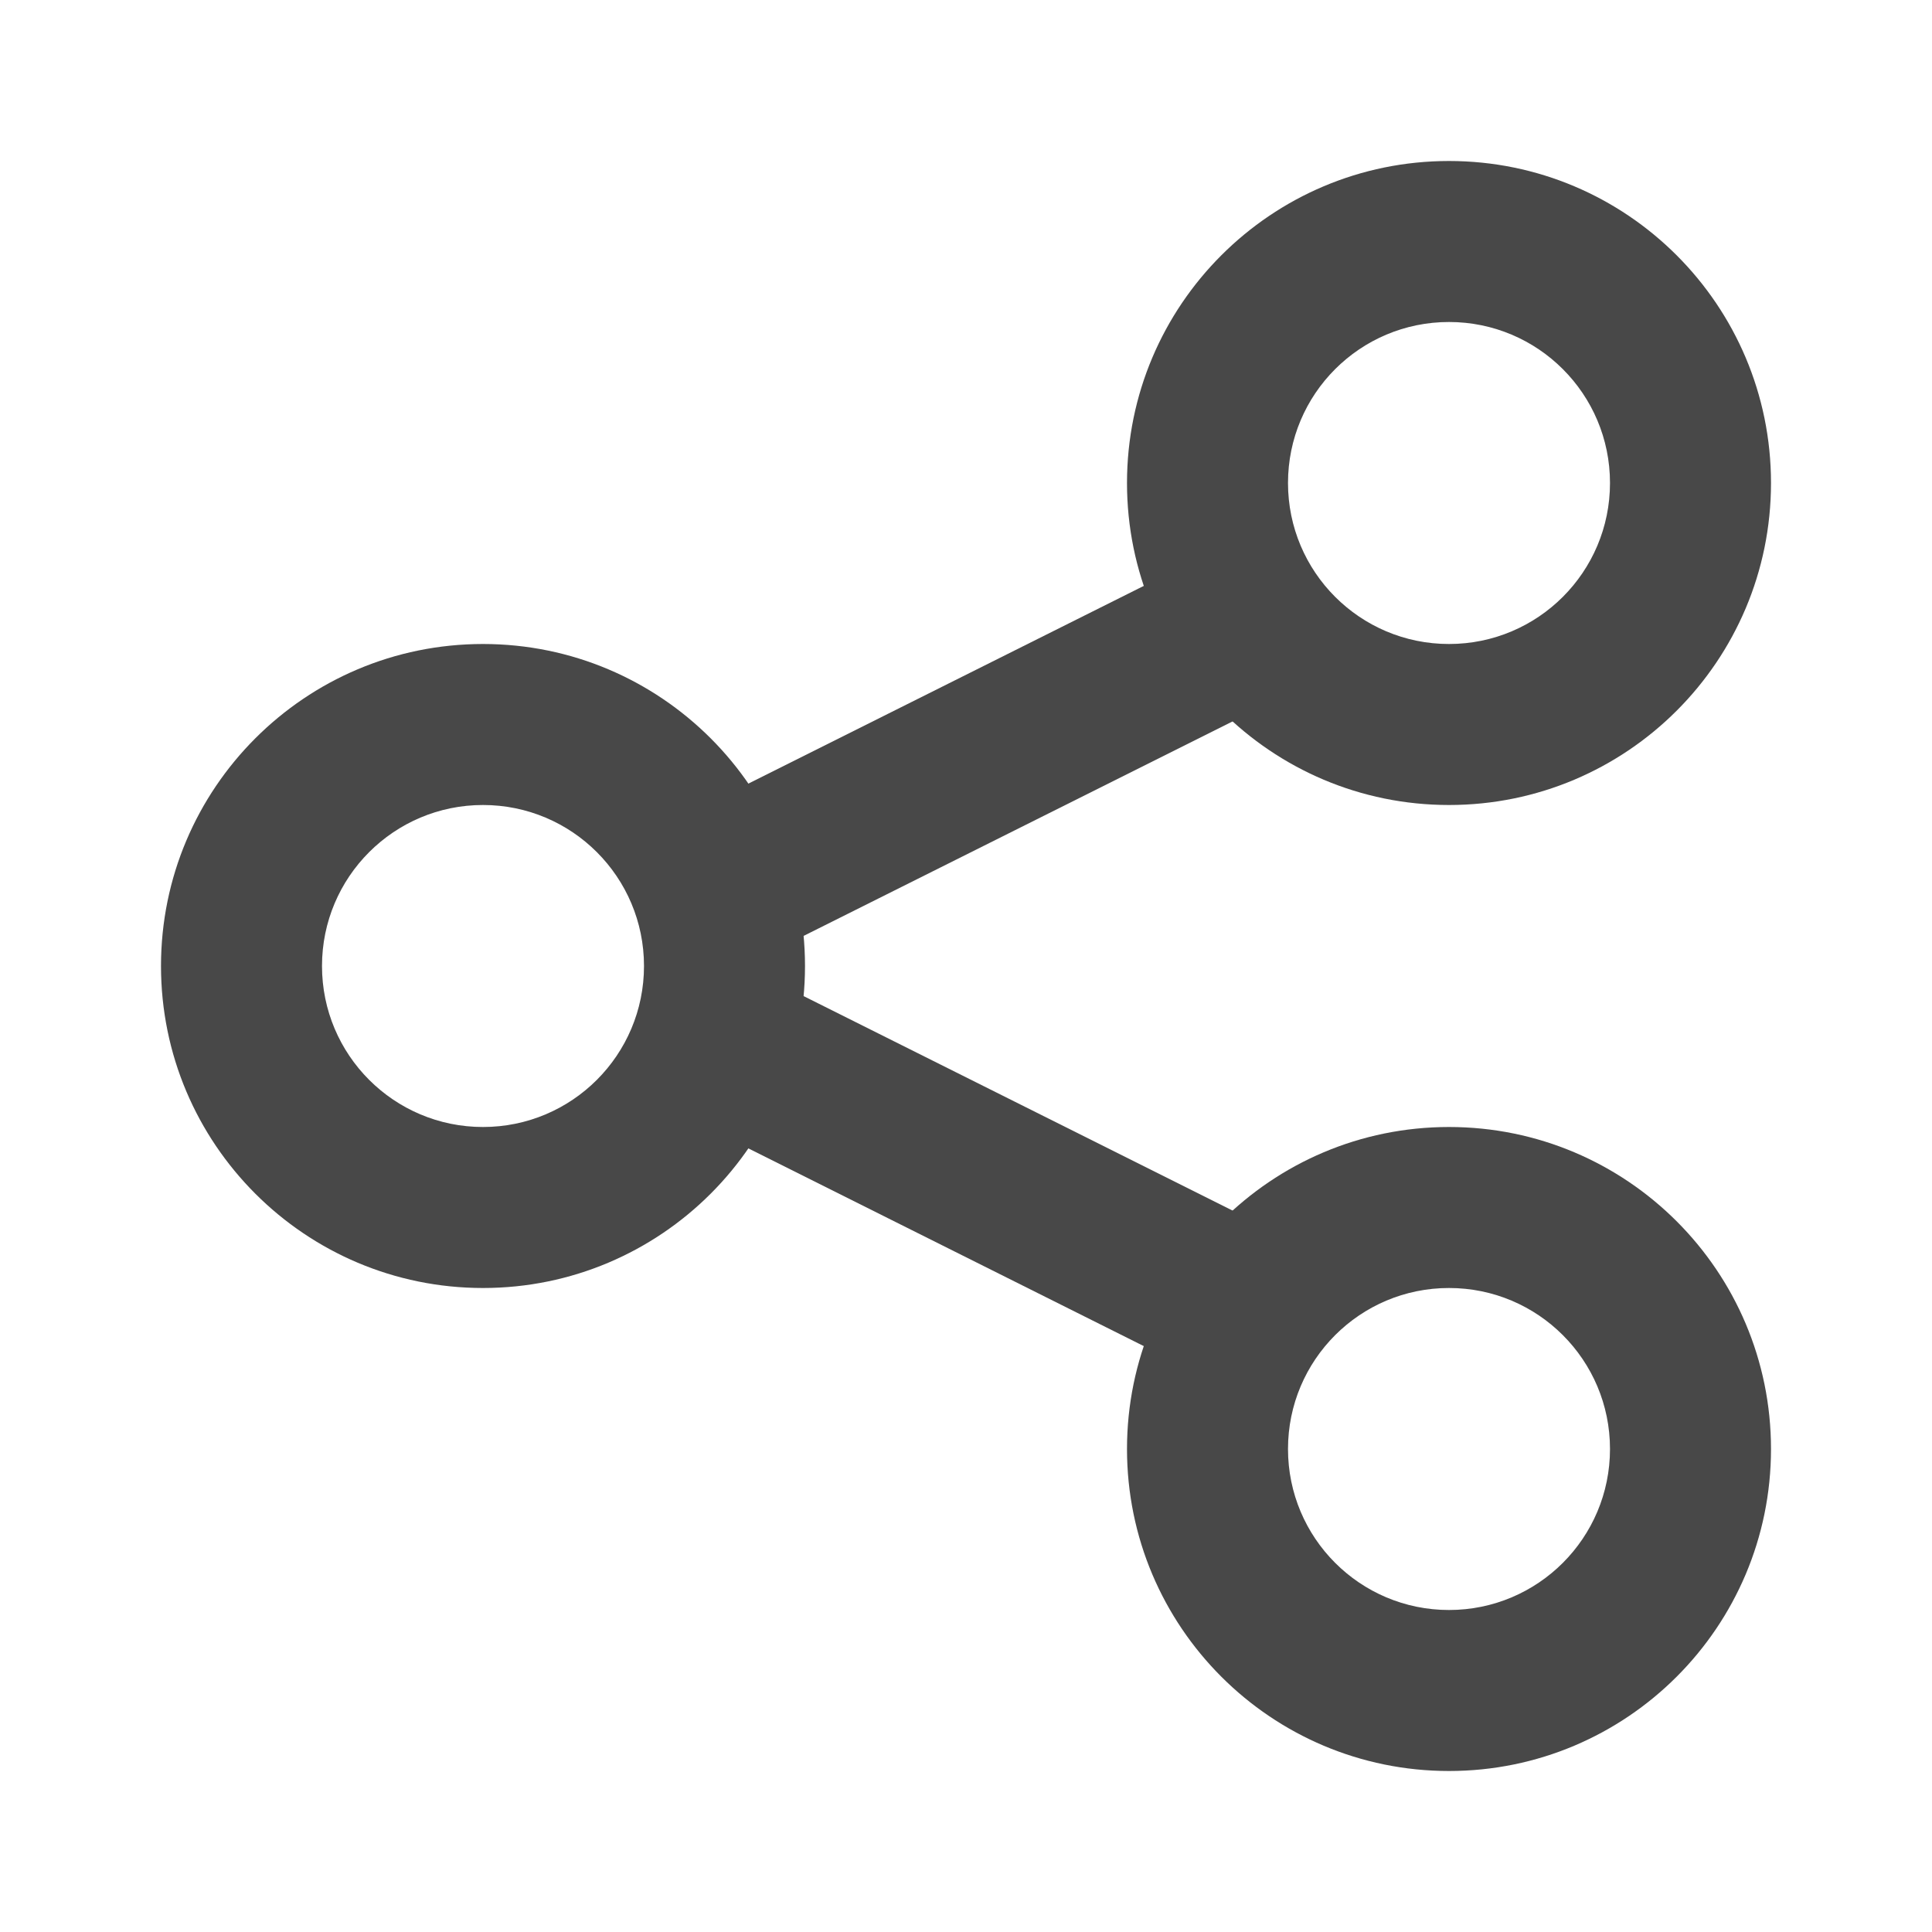
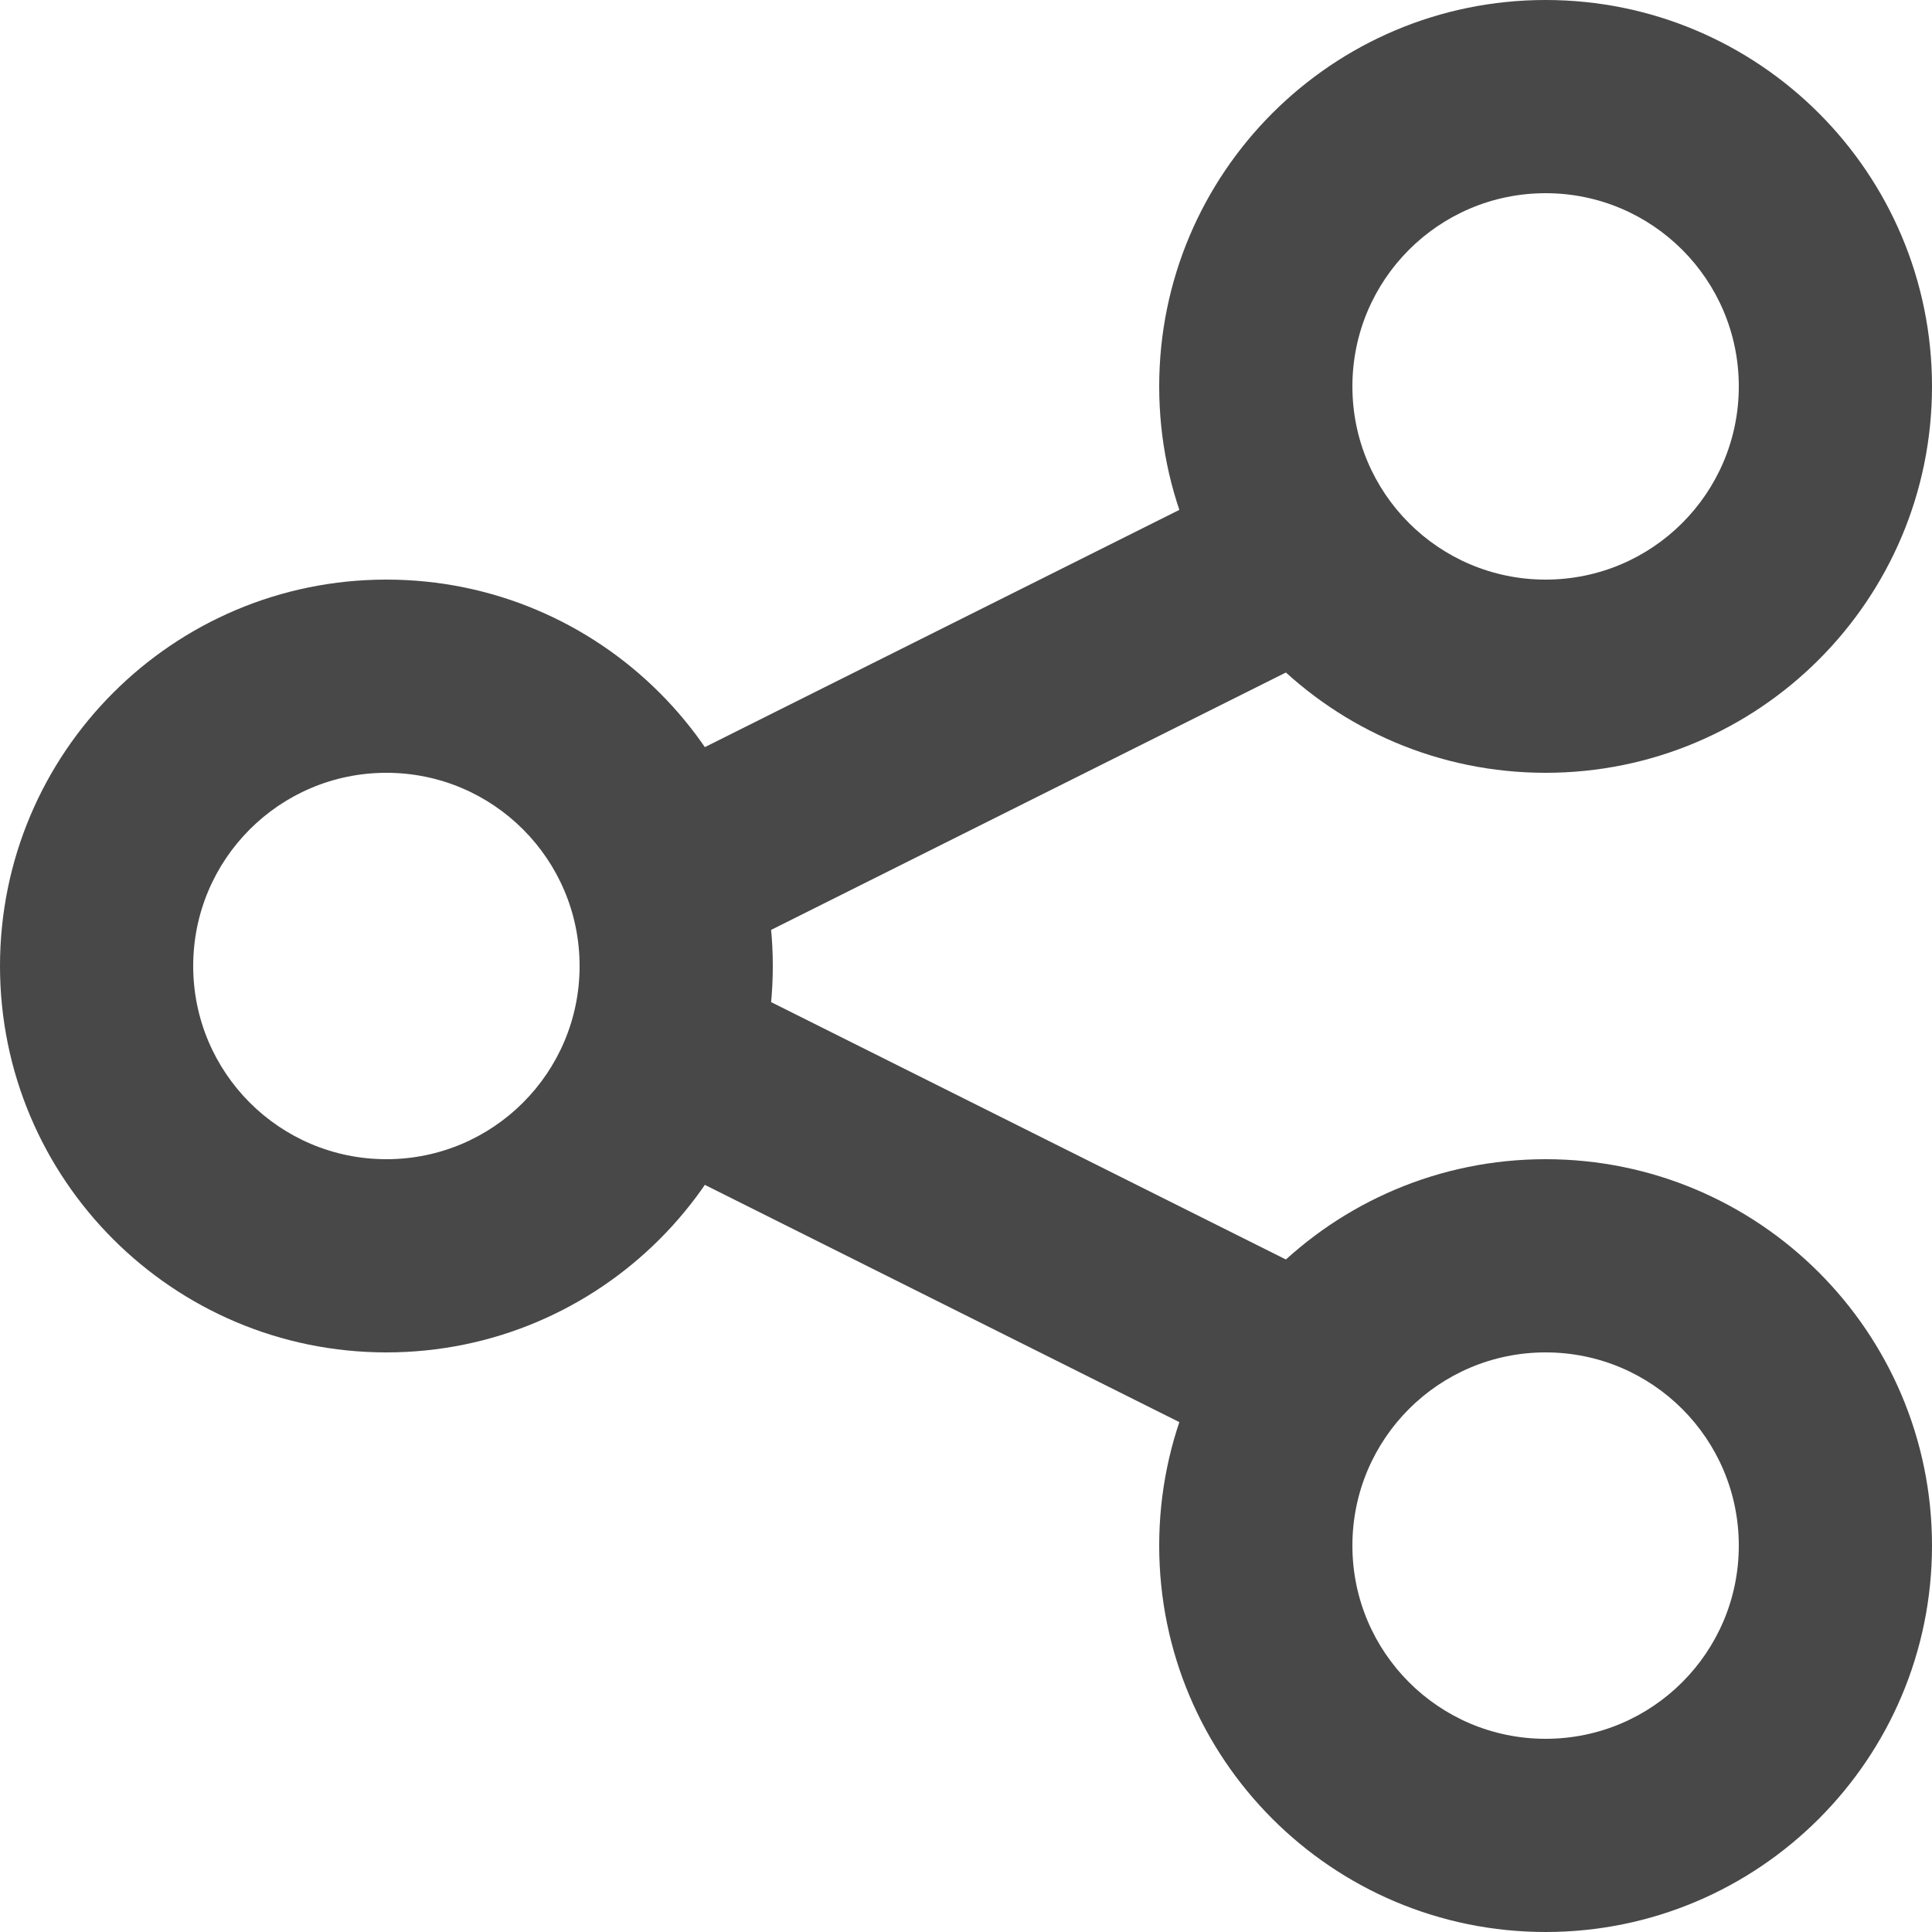
- <svg xmlns="http://www.w3.org/2000/svg" width="24" height="24" viewBox="0 0 24 24" fill="none">
-   <path fill-rule="evenodd" clip-rule="evenodd" d="M6 14C7.105 14 8 13.105 8 12C8 10.895 7.105 10 6 10C4.895 10 4 10.895 4 12C4 13.105 4.895 14 6 14ZM6 16C8.209 16 10 14.209 10 12C10 9.791 8.209 8 6 8C3.791 8 2 9.791 2 12C2 14.209 3.791 16 6 16Z" fill="#484848" />
-   <path fill-rule="evenodd" clip-rule="evenodd" d="M18 8C19.105 8 20 7.105 20 6C20 4.895 19.105 4 18 4C16.895 4 16 4.895 16 6C16 7.105 16.895 8 18 8ZM18 10C20.209 10 22 8.209 22 6C22 3.791 20.209 2 18 2C15.791 2 14 3.791 14 6C14 8.209 15.791 10 18 10Z" fill="#484848" />
-   <path fill-rule="evenodd" clip-rule="evenodd" d="M18 20C19.105 20 20 19.105 20 18C20 16.895 19.105 16 18 16C16.895 16 16 16.895 16 18C16 19.105 16.895 20 18 20ZM18 22C20.209 22 22 20.209 22 18C22 15.791 20.209 14 18 14C15.791 14 14 15.791 14 18C14 20.209 15.791 22 18 22Z" fill="#484848" />
-   <path fill-rule="evenodd" clip-rule="evenodd" d="M15.894 7.553C16.141 8.047 15.941 8.647 15.447 8.894L9.447 11.894C8.953 12.141 8.353 11.941 8.106 11.447C7.859 10.953 8.059 10.353 8.553 10.106L14.553 7.106C15.047 6.859 15.647 7.059 15.894 7.553Z" fill="#484848" />
-   <path fill-rule="evenodd" clip-rule="evenodd" d="M15.894 16.447C15.647 16.941 15.047 17.141 14.553 16.894L8.553 13.894C8.059 13.647 7.859 13.047 8.106 12.553C8.353 12.059 8.953 11.859 9.447 12.106L15.447 15.106C15.941 15.353 16.141 15.953 15.894 16.447Z" fill="#484848" />
+ <svg xmlns="http://www.w3.org/2000/svg" width="20" height="20" viewBox="0 0 20 20" fill="none">
+   <path fill-rule="evenodd" clip-rule="evenodd" d="M4 12C5.105 12 6 11.105 6 10C6 8.895 5.105 8 4 8C2.895 8 2 8.895 2 10C2 11.105 2.895 12 4 12ZM4 14C6.209 14 8 12.209 8 10C8 7.791 6.209 6 4 6C1.791 6 0 7.791 0 10C0 12.209 1.791 14 4 14Z" fill="#484848" />
+   <path fill-rule="evenodd" clip-rule="evenodd" d="M16 6C17.105 6 18 5.105 18 4C18 2.895 17.105 2 16 2C14.895 2 14 2.895 14 4C14 5.105 14.895 6 16 6ZM16 8C18.209 8 20 6.209 20 4C20 1.791 18.209 0 16 0C13.791 0 12 1.791 12 4C12 6.209 13.791 8 16 8Z" fill="#484848" />
+   <path fill-rule="evenodd" clip-rule="evenodd" d="M16 18C17.105 18 18 17.105 18 16C18 14.895 17.105 14 16 14C14.895 14 14 14.895 14 16C14 17.105 14.895 18 16 18ZM16 20C18.209 20 20 18.209 20 16C20 13.791 18.209 12 16 12C13.791 12 12 13.791 12 16C12 18.209 13.791 20 16 20Z" fill="#484848" />
+   <path fill-rule="evenodd" clip-rule="evenodd" d="M13.894 5.553C14.141 6.047 13.941 6.647 13.447 6.894L7.447 9.894C6.953 10.141 6.353 9.941 6.106 9.447C5.859 8.953 6.059 8.353 6.553 8.106L12.553 5.106C13.047 4.859 13.647 5.059 13.894 5.553Z" fill="#484848" />
+   <path fill-rule="evenodd" clip-rule="evenodd" d="M13.894 14.447C13.647 14.941 13.047 15.141 12.553 14.894L6.553 11.894C6.059 11.647 5.859 11.047 6.106 10.553C6.353 10.059 6.953 9.859 7.447 10.106L13.447 13.106C13.941 13.353 14.141 13.953 13.894 14.447Z" fill="#484848" />
</svg>
